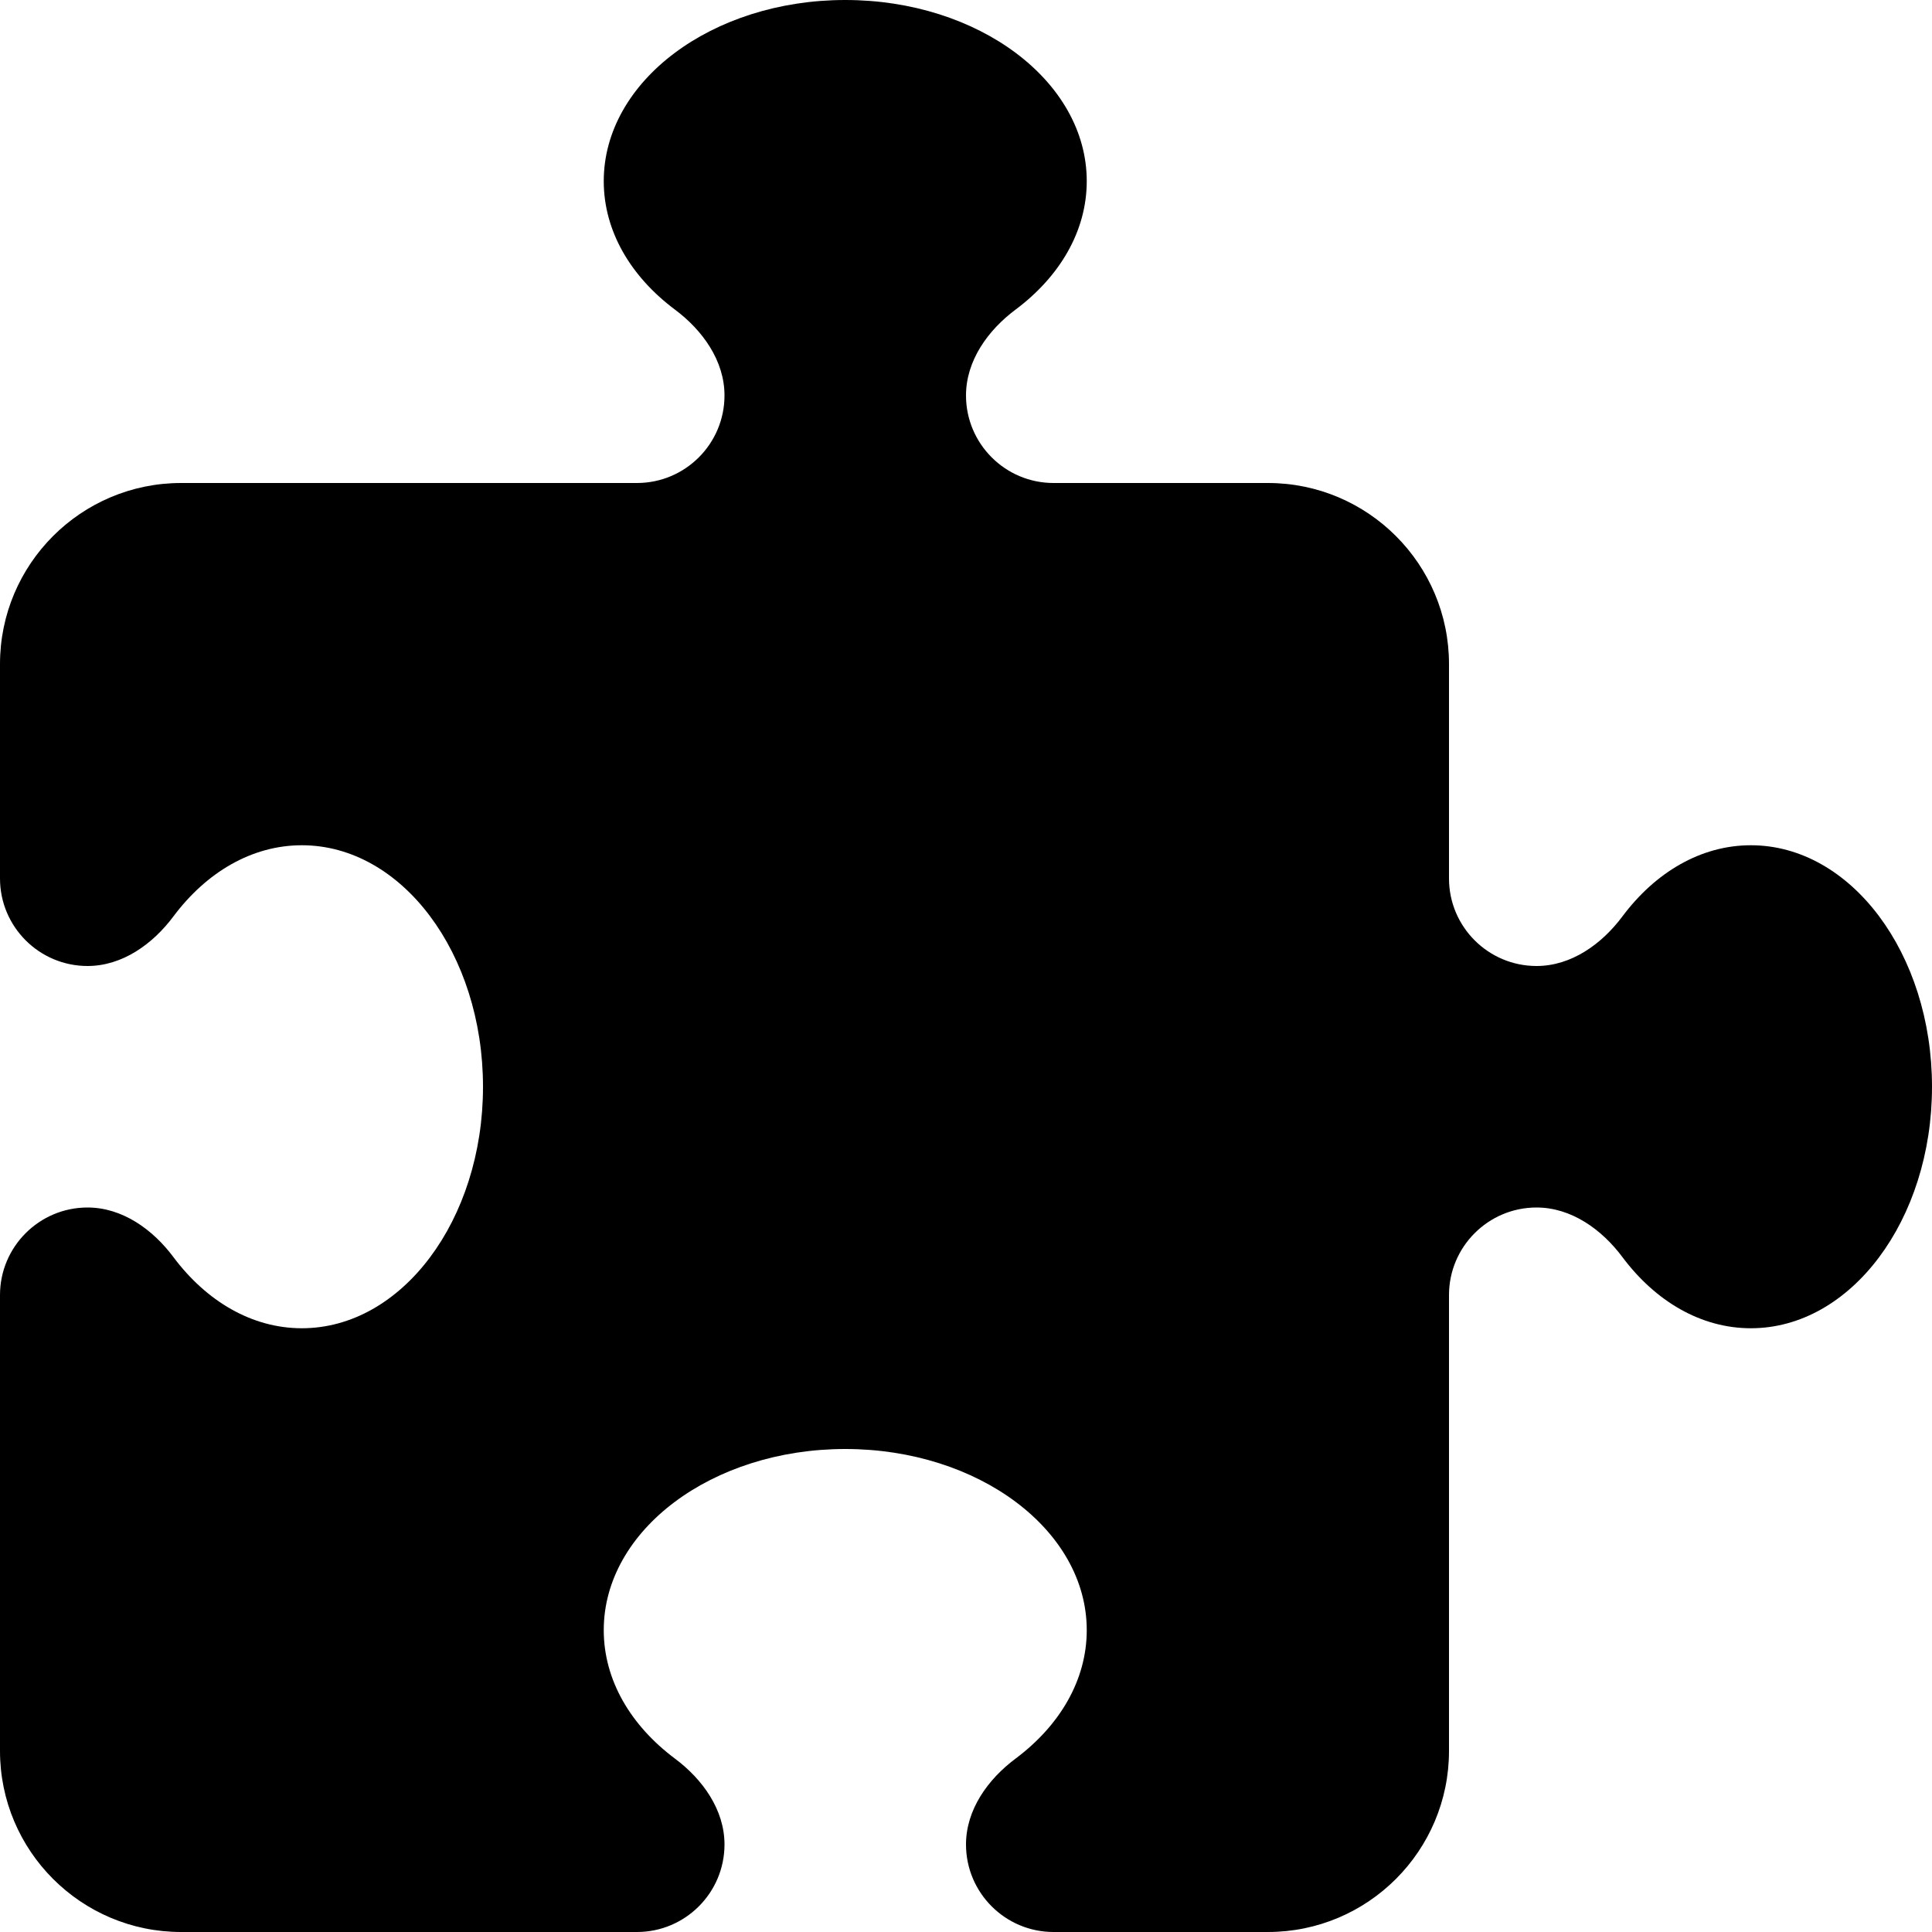
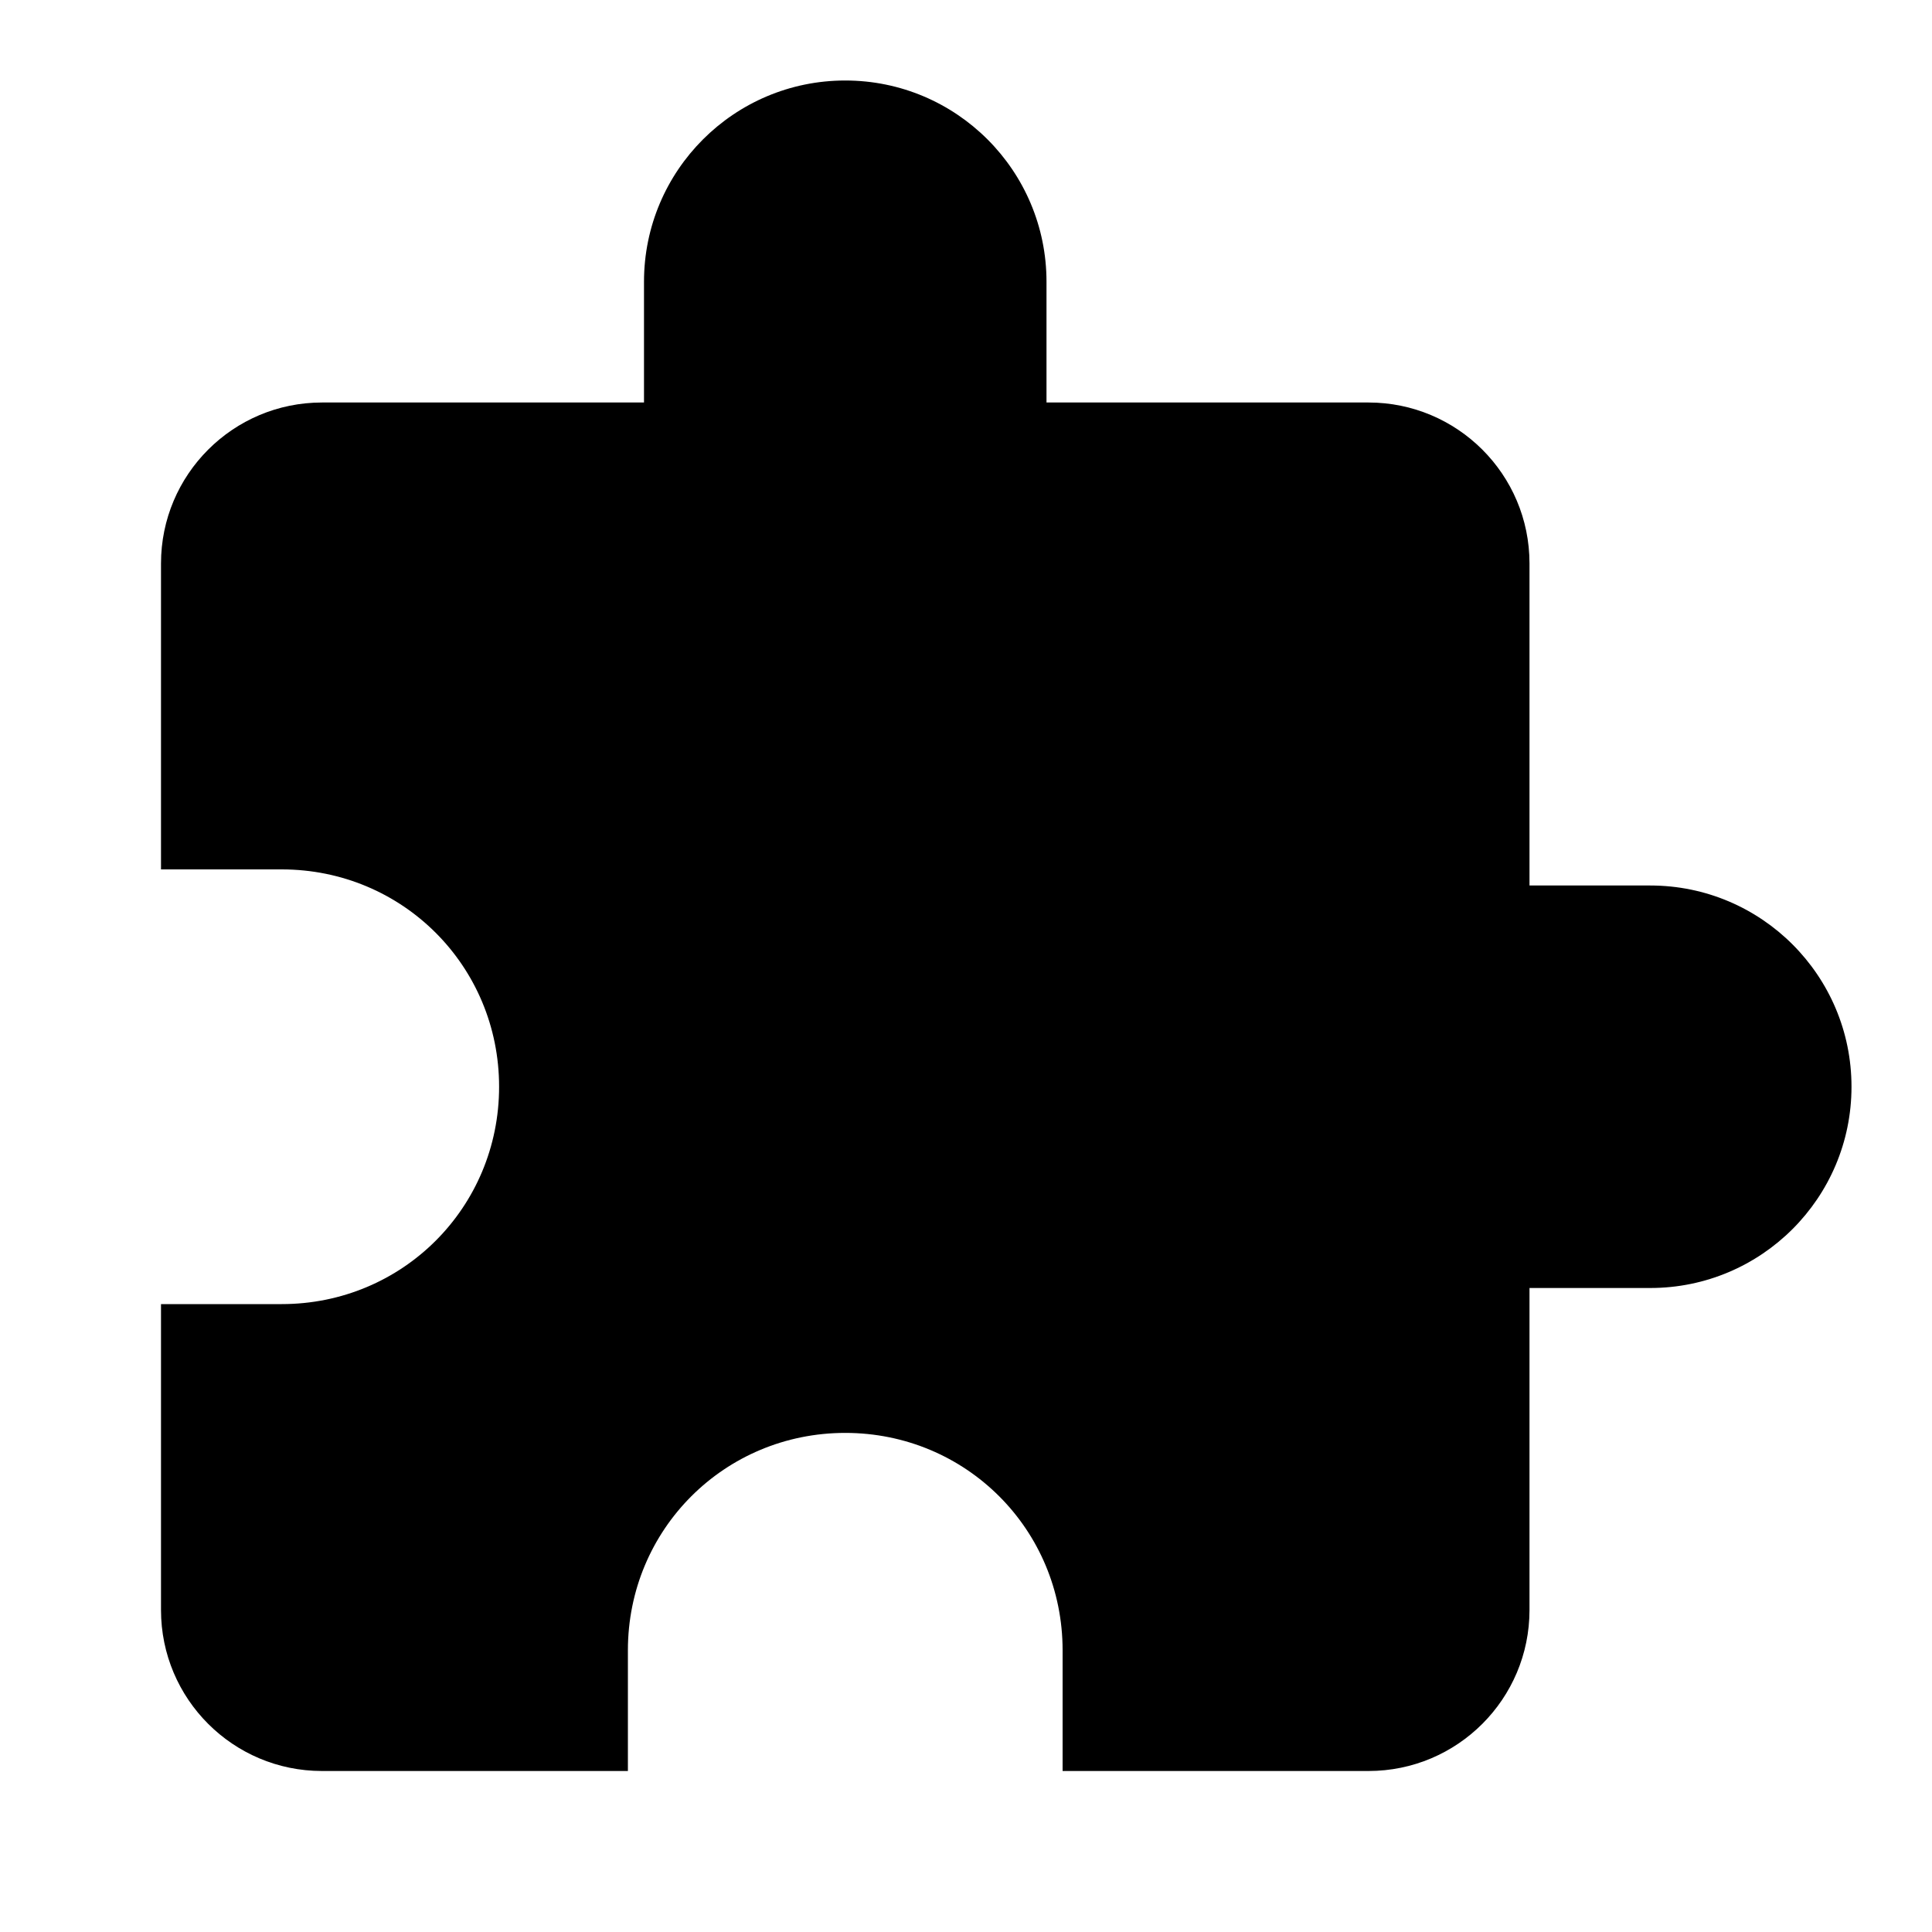
- <svg xmlns="http://www.w3.org/2000/svg" role="none" viewBox="0 0 512 512">
-   <path d="M192 104.8c0-9.2-5.8-17.3-13.2-22.8C167.2 73.3 160 61.3 160 48c0-26.5 28.7-48 64-48s64 21.5 64 48c0 13.3-7.2 25.3-18.8 34c-7.4 5.5-13.2 13.6-13.2 22.8c0 12.8 10.4 23.2 23.2 23.2l56.8 0c26.5 0 48 21.5 48 48l0 56.8c0 12.8 10.4 23.2 23.2 23.2c9.2 0 17.3-5.8 22.8-13.2c8.7-11.6 20.7-18.8 34-18.8c26.5 0 48 28.7 48 64s-21.5 64-48 64c-13.3 0-25.3-7.2-34-18.8c-5.5-7.4-13.6-13.2-22.8-13.2c-12.8 0-23.2 10.4-23.2 23.2L384 464c0 26.5-21.5 48-48 48l-56.8 0c-12.8 0-23.2-10.4-23.2-23.2c0-9.2 5.8-17.3 13.2-22.8c11.6-8.7 18.8-20.7 18.8-34c0-26.5-28.7-48-64-48s-64 21.5-64 48c0 13.3 7.2 25.3 18.8 34c7.4 5.5 13.2 13.6 13.2 22.8c0 12.8-10.4 23.2-23.2 23.2L48 512c-26.5 0-48-21.5-48-48L0 343.2C0 330.4 10.4 320 23.2 320c9.2 0 17.3 5.8 22.8 13.2C54.7 344.8 66.7 352 80 352c26.5 0 48-28.7 48-64s-21.5-64-48-64c-13.3 0-25.3 7.2-34 18.8C40.5 250.2 32.4 256 23.2 256C10.4 256 0 245.6 0 232.8L0 176c0-26.5 21.5-48 48-48l120.8 0c12.8 0 23.2-10.4 23.2-23.2z" />
+ <svg xmlns="http://www.w3.org/2000/svg" id="mdi-puzzle" viewBox="0 0 24 24">
+   <path d="M20.5,11H19V7C19,5.89 18.1,5 17,5H13V3.5A2.5,2.5 0 0,0 10.5,1A2.5,2.5 0 0,0 8,3.5V5H4A2,2 0 0,0 2,7V10.8H3.5C5,10.8 6.2,12 6.2,13.5C6.2,15 5,16.2 3.5,16.2H2V20A2,2 0 0,0 4,22H7.8V20.5C7.8,19 9,17.8 10.5,17.8C12,17.8 13.2,19 13.2,20.5V22H17A2,2 0 0,0 19,20V16H20.5A2.5,2.5 0 0,0 23,13.5A2.5,2.5 0 0,0 20.5,11Z" />
</svg>
